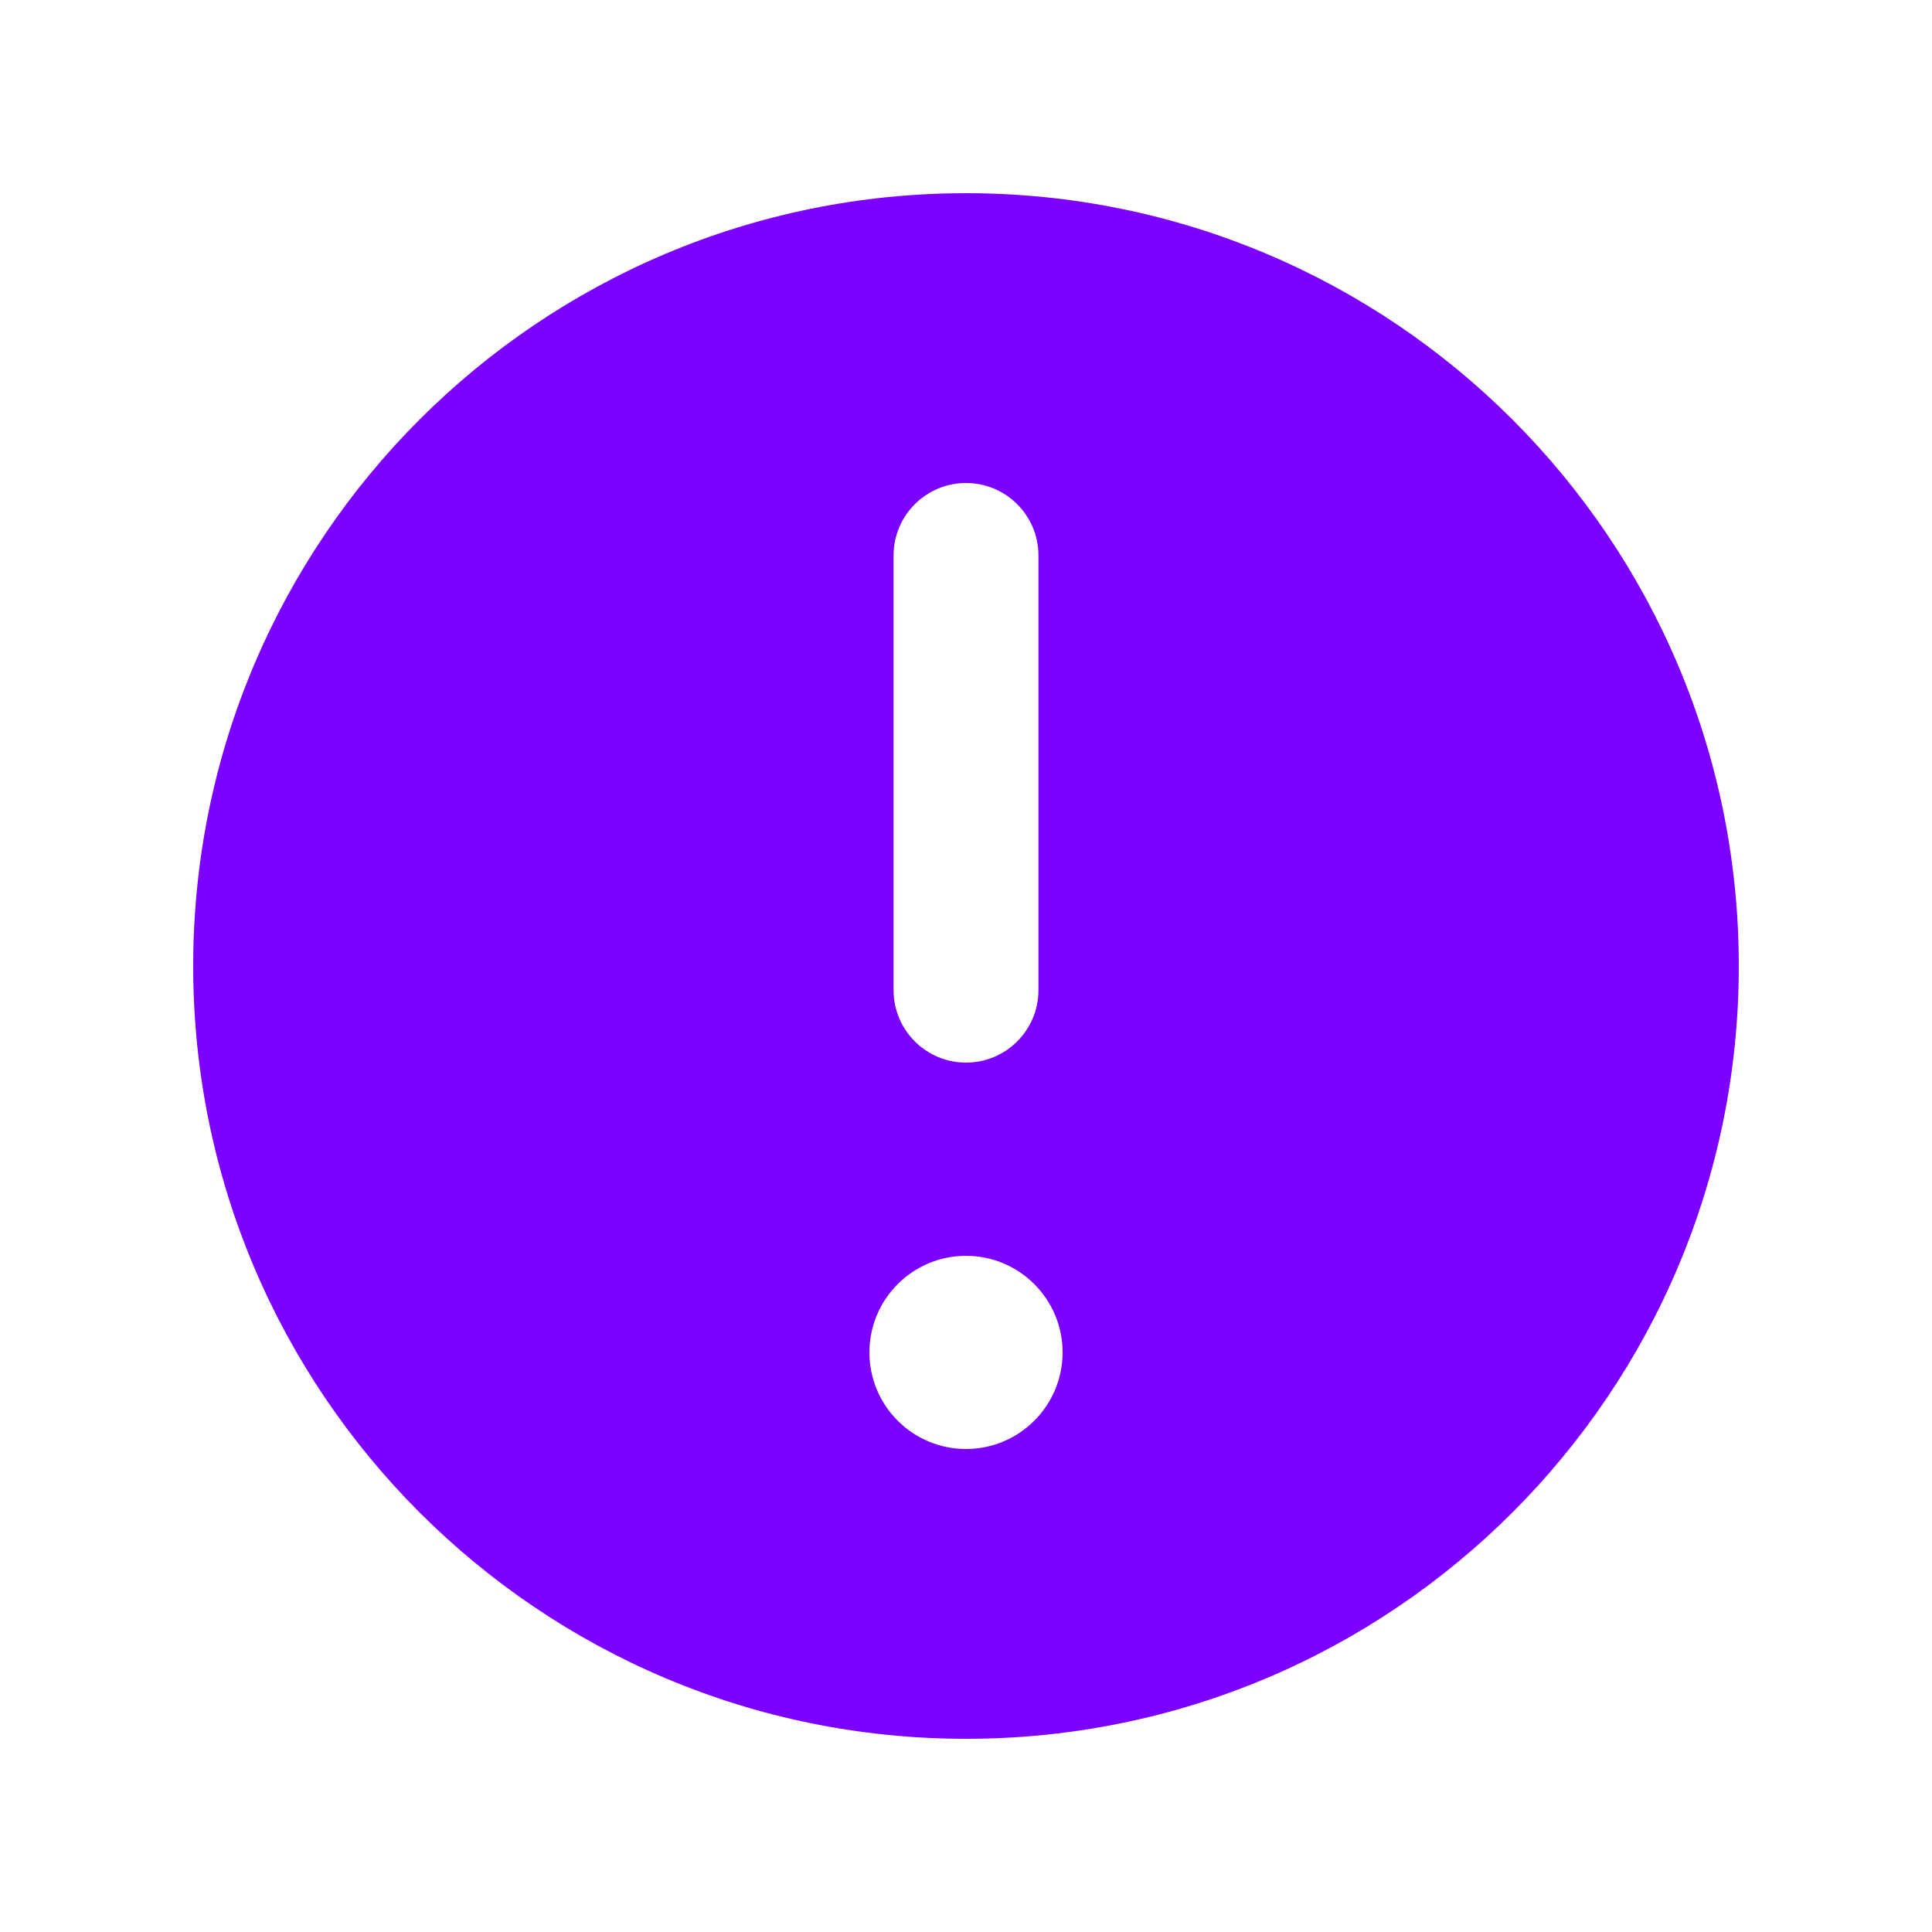
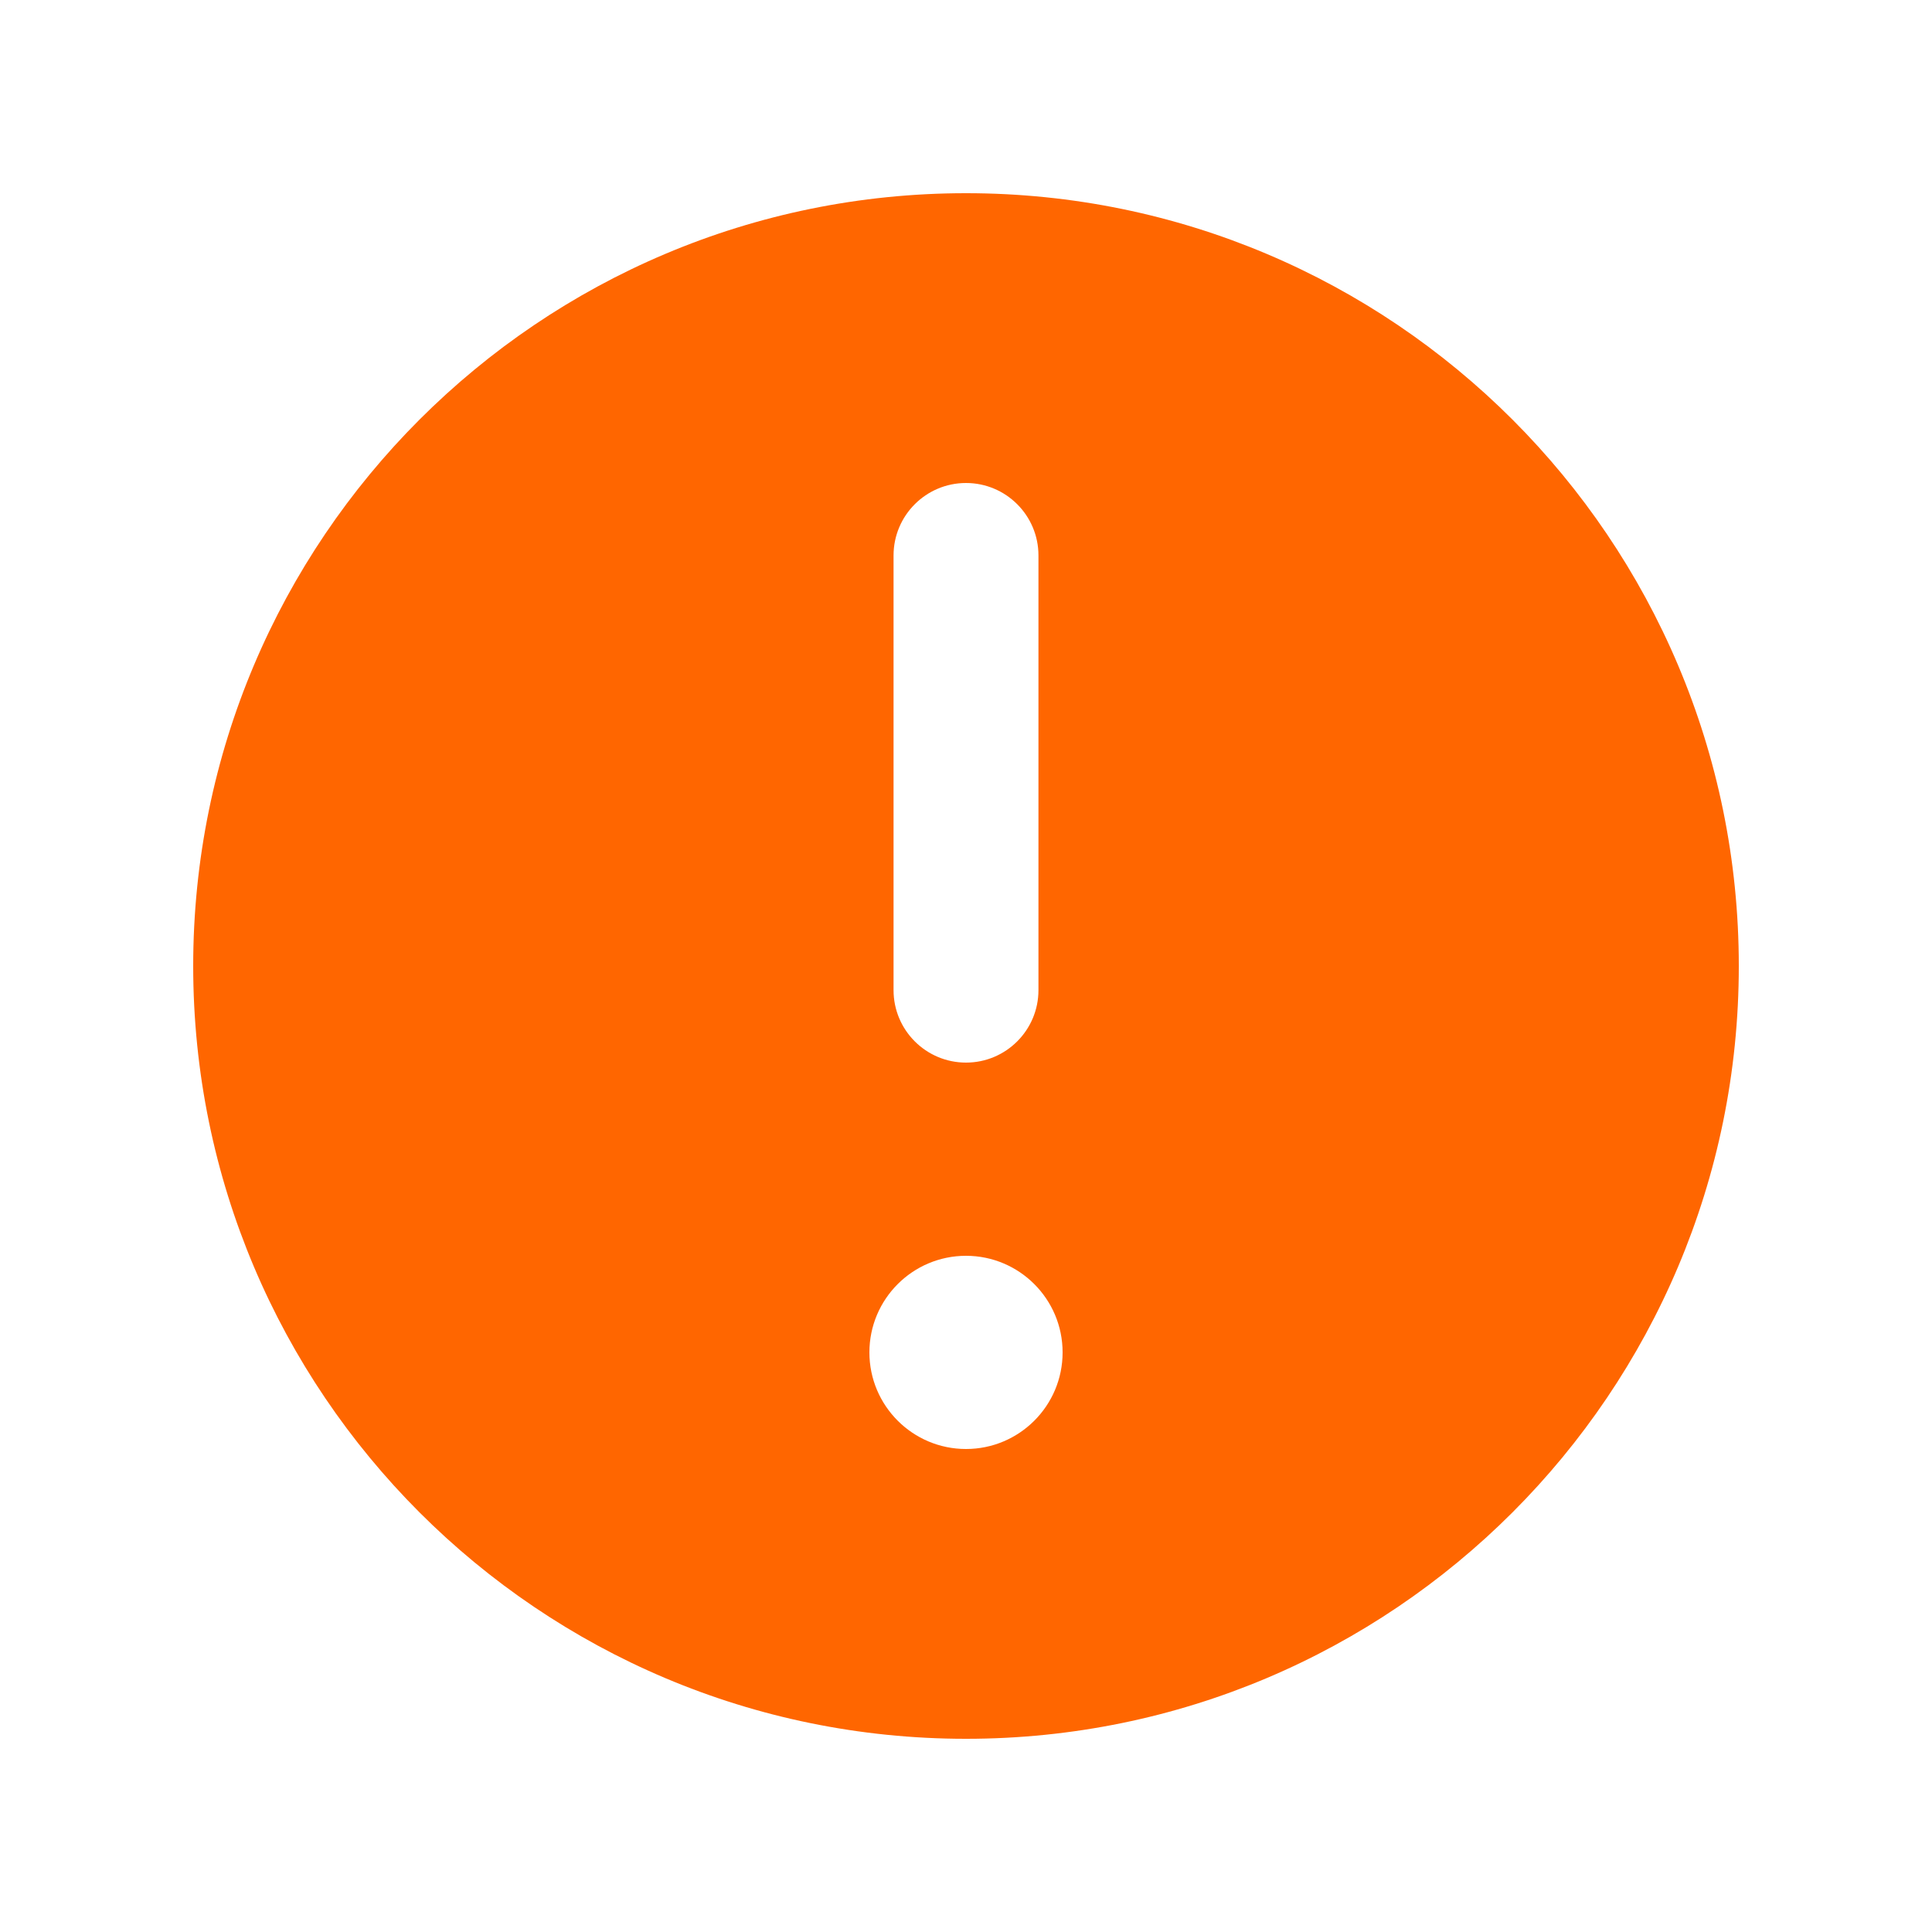
<svg xmlns="http://www.w3.org/2000/svg" width="20" height="20" viewBox="0 0 20 20" fill="none">
-   <path fill-rule="evenodd" clip-rule="evenodd" d="M18 10C18 14.418 14.418 18 10 18C5.582 18 2 14.418 2 10C2 5.582 5.582 2 10 2C14.418 2 18 5.582 18 10ZM10 5C10.414 5 10.75 5.336 10.75 5.75V10.25C10.75 10.664 10.414 11 10 11C9.586 11 9.25 10.664 9.25 10.25V5.75C9.25 5.336 9.586 5 10 5ZM10 15C10.552 15 11 14.552 11 14C11 13.448 10.552 13 10 13C9.448 13 9 13.448 9 14C9 14.552 9.448 15 10 15Z" fill="#7B00FF" />
+   <path fill-rule="evenodd" clip-rule="evenodd" d="M18 10C18 14.418 14.418 18 10 18C5.582 18 2 14.418 2 10C2 5.582 5.582 2 10 2C14.418 2 18 5.582 18 10ZM10 5C10.414 5 10.75 5.336 10.75 5.75V10.25C10.75 10.664 10.414 11 10 11C9.586 11 9.25 10.664 9.25 10.25V5.75C9.25 5.336 9.586 5 10 5ZM10 15C10.552 15 11 14.552 11 14C11 13.448 10.552 13 10 13C9.448 13 9 13.448 9 14C9 14.552 9.448 15 10 15Z" fill="#FF6600" />
</svg>
